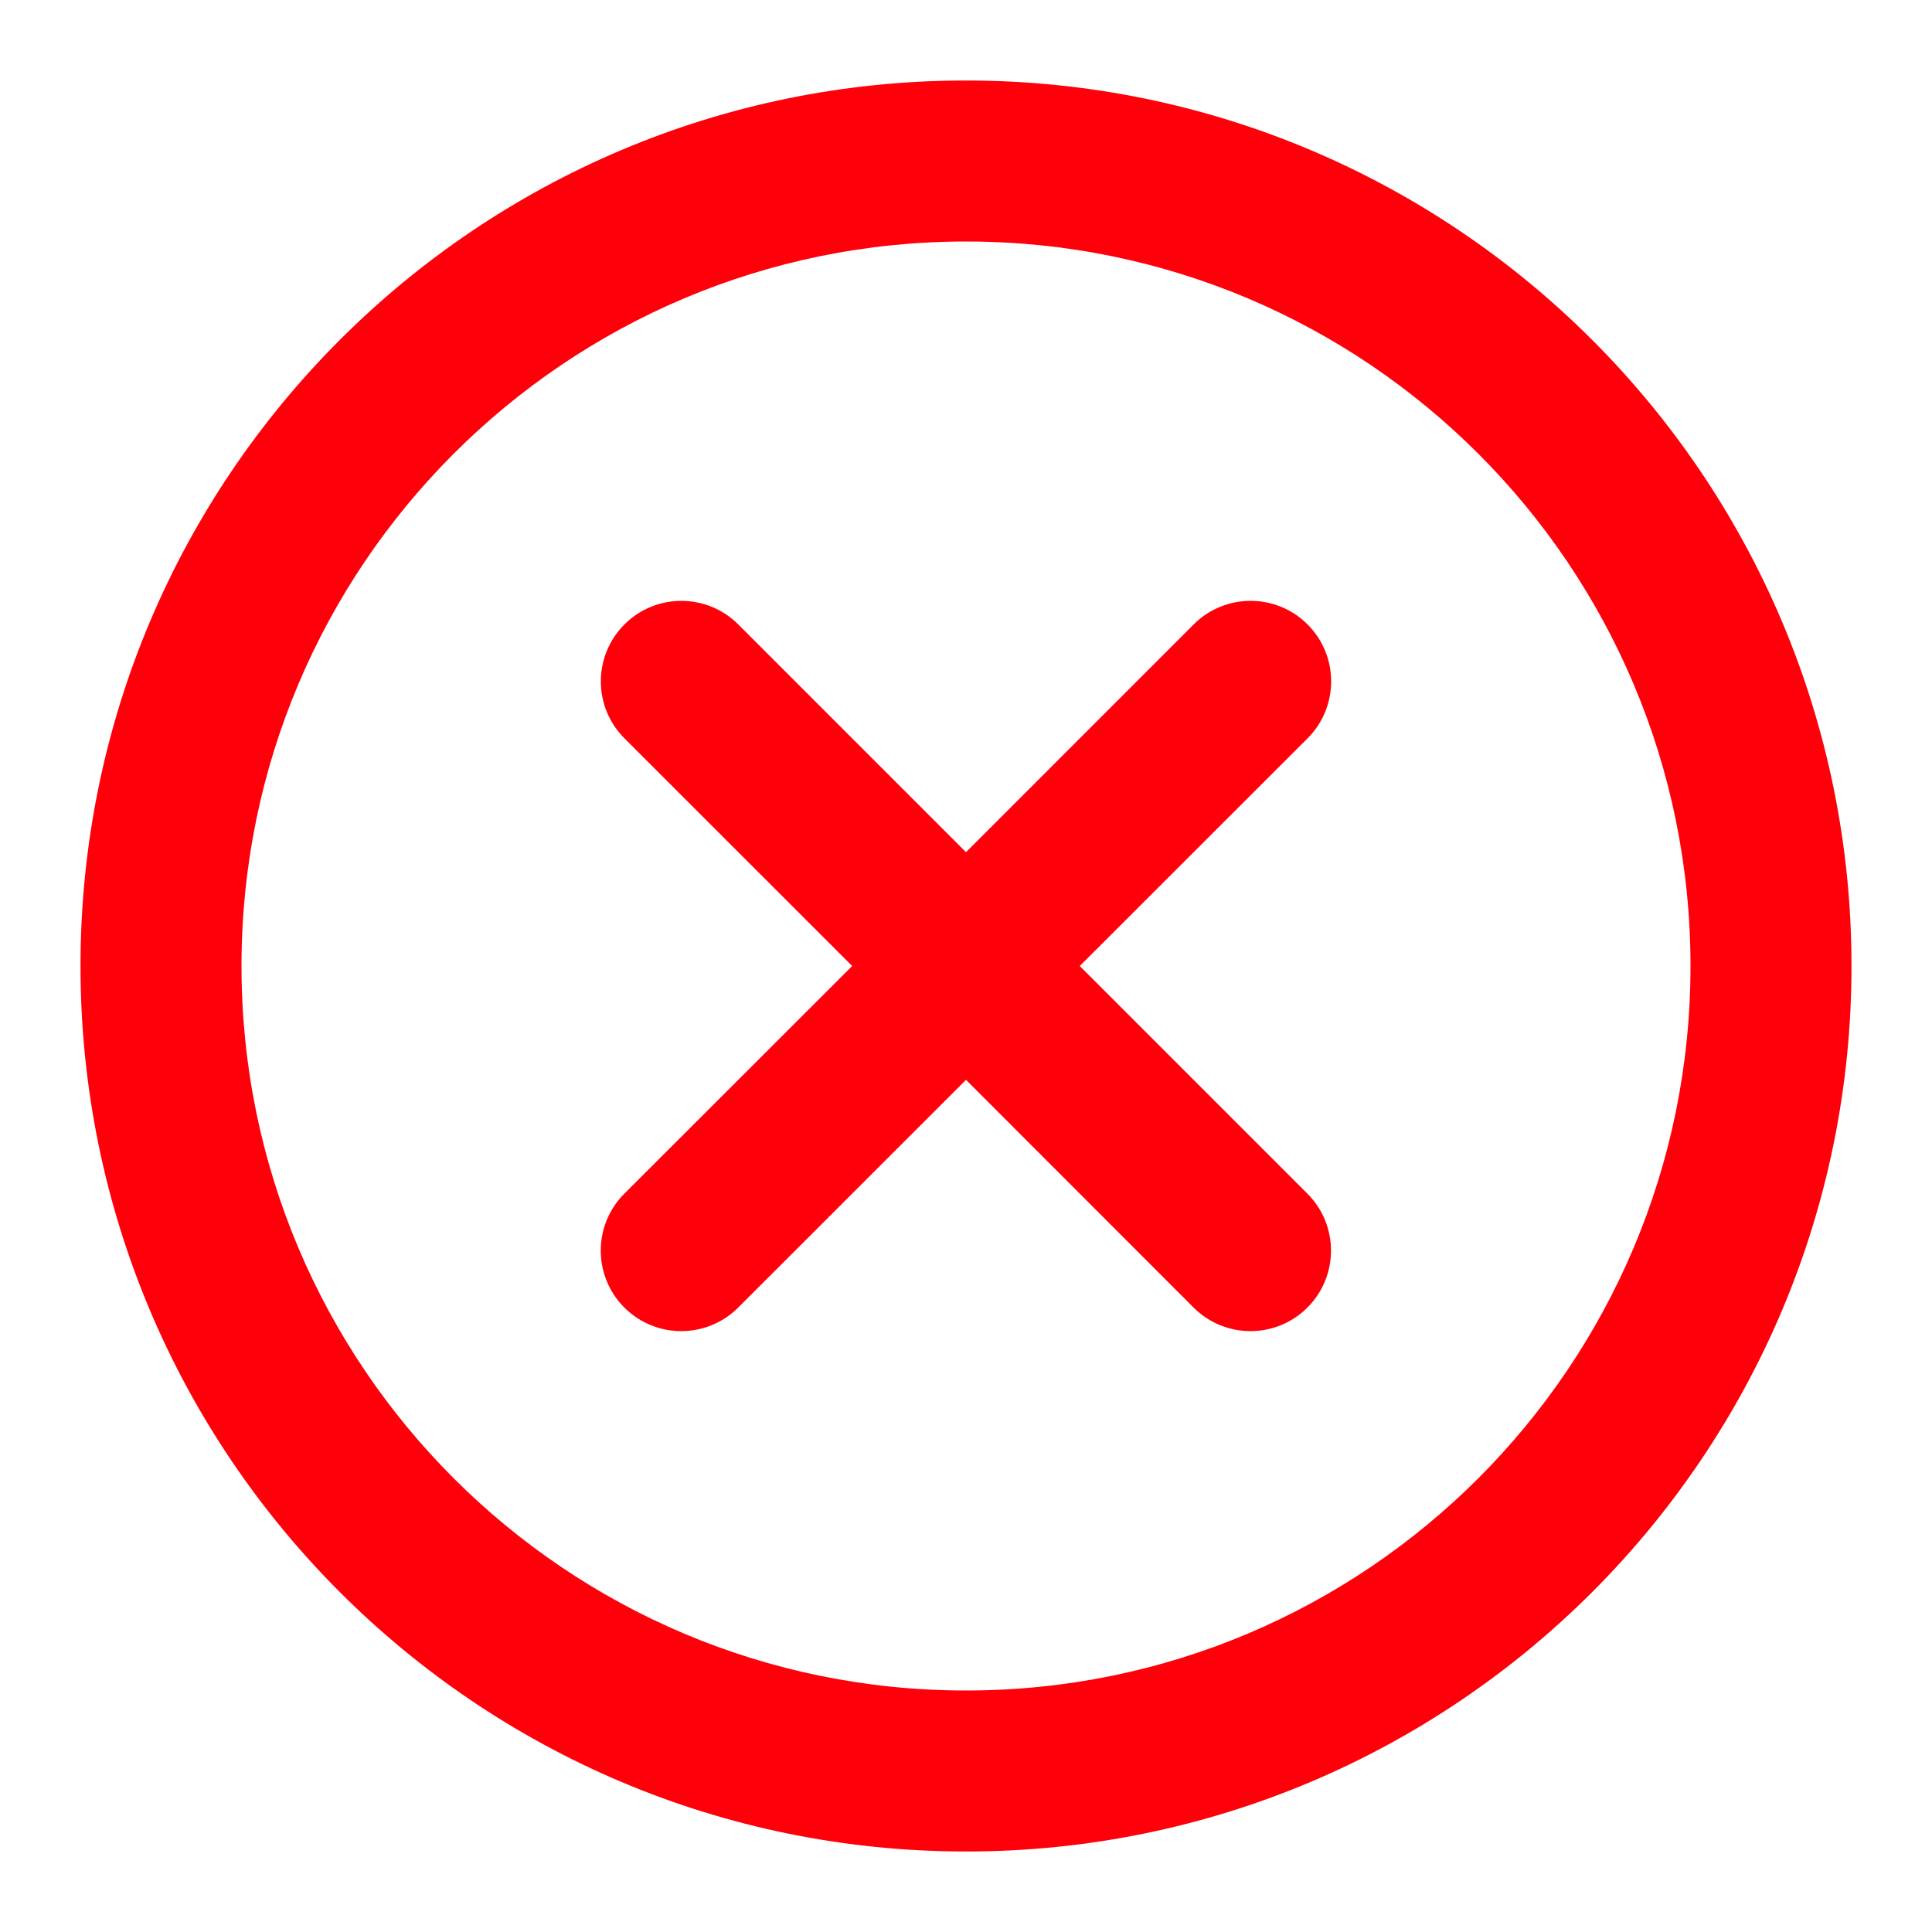
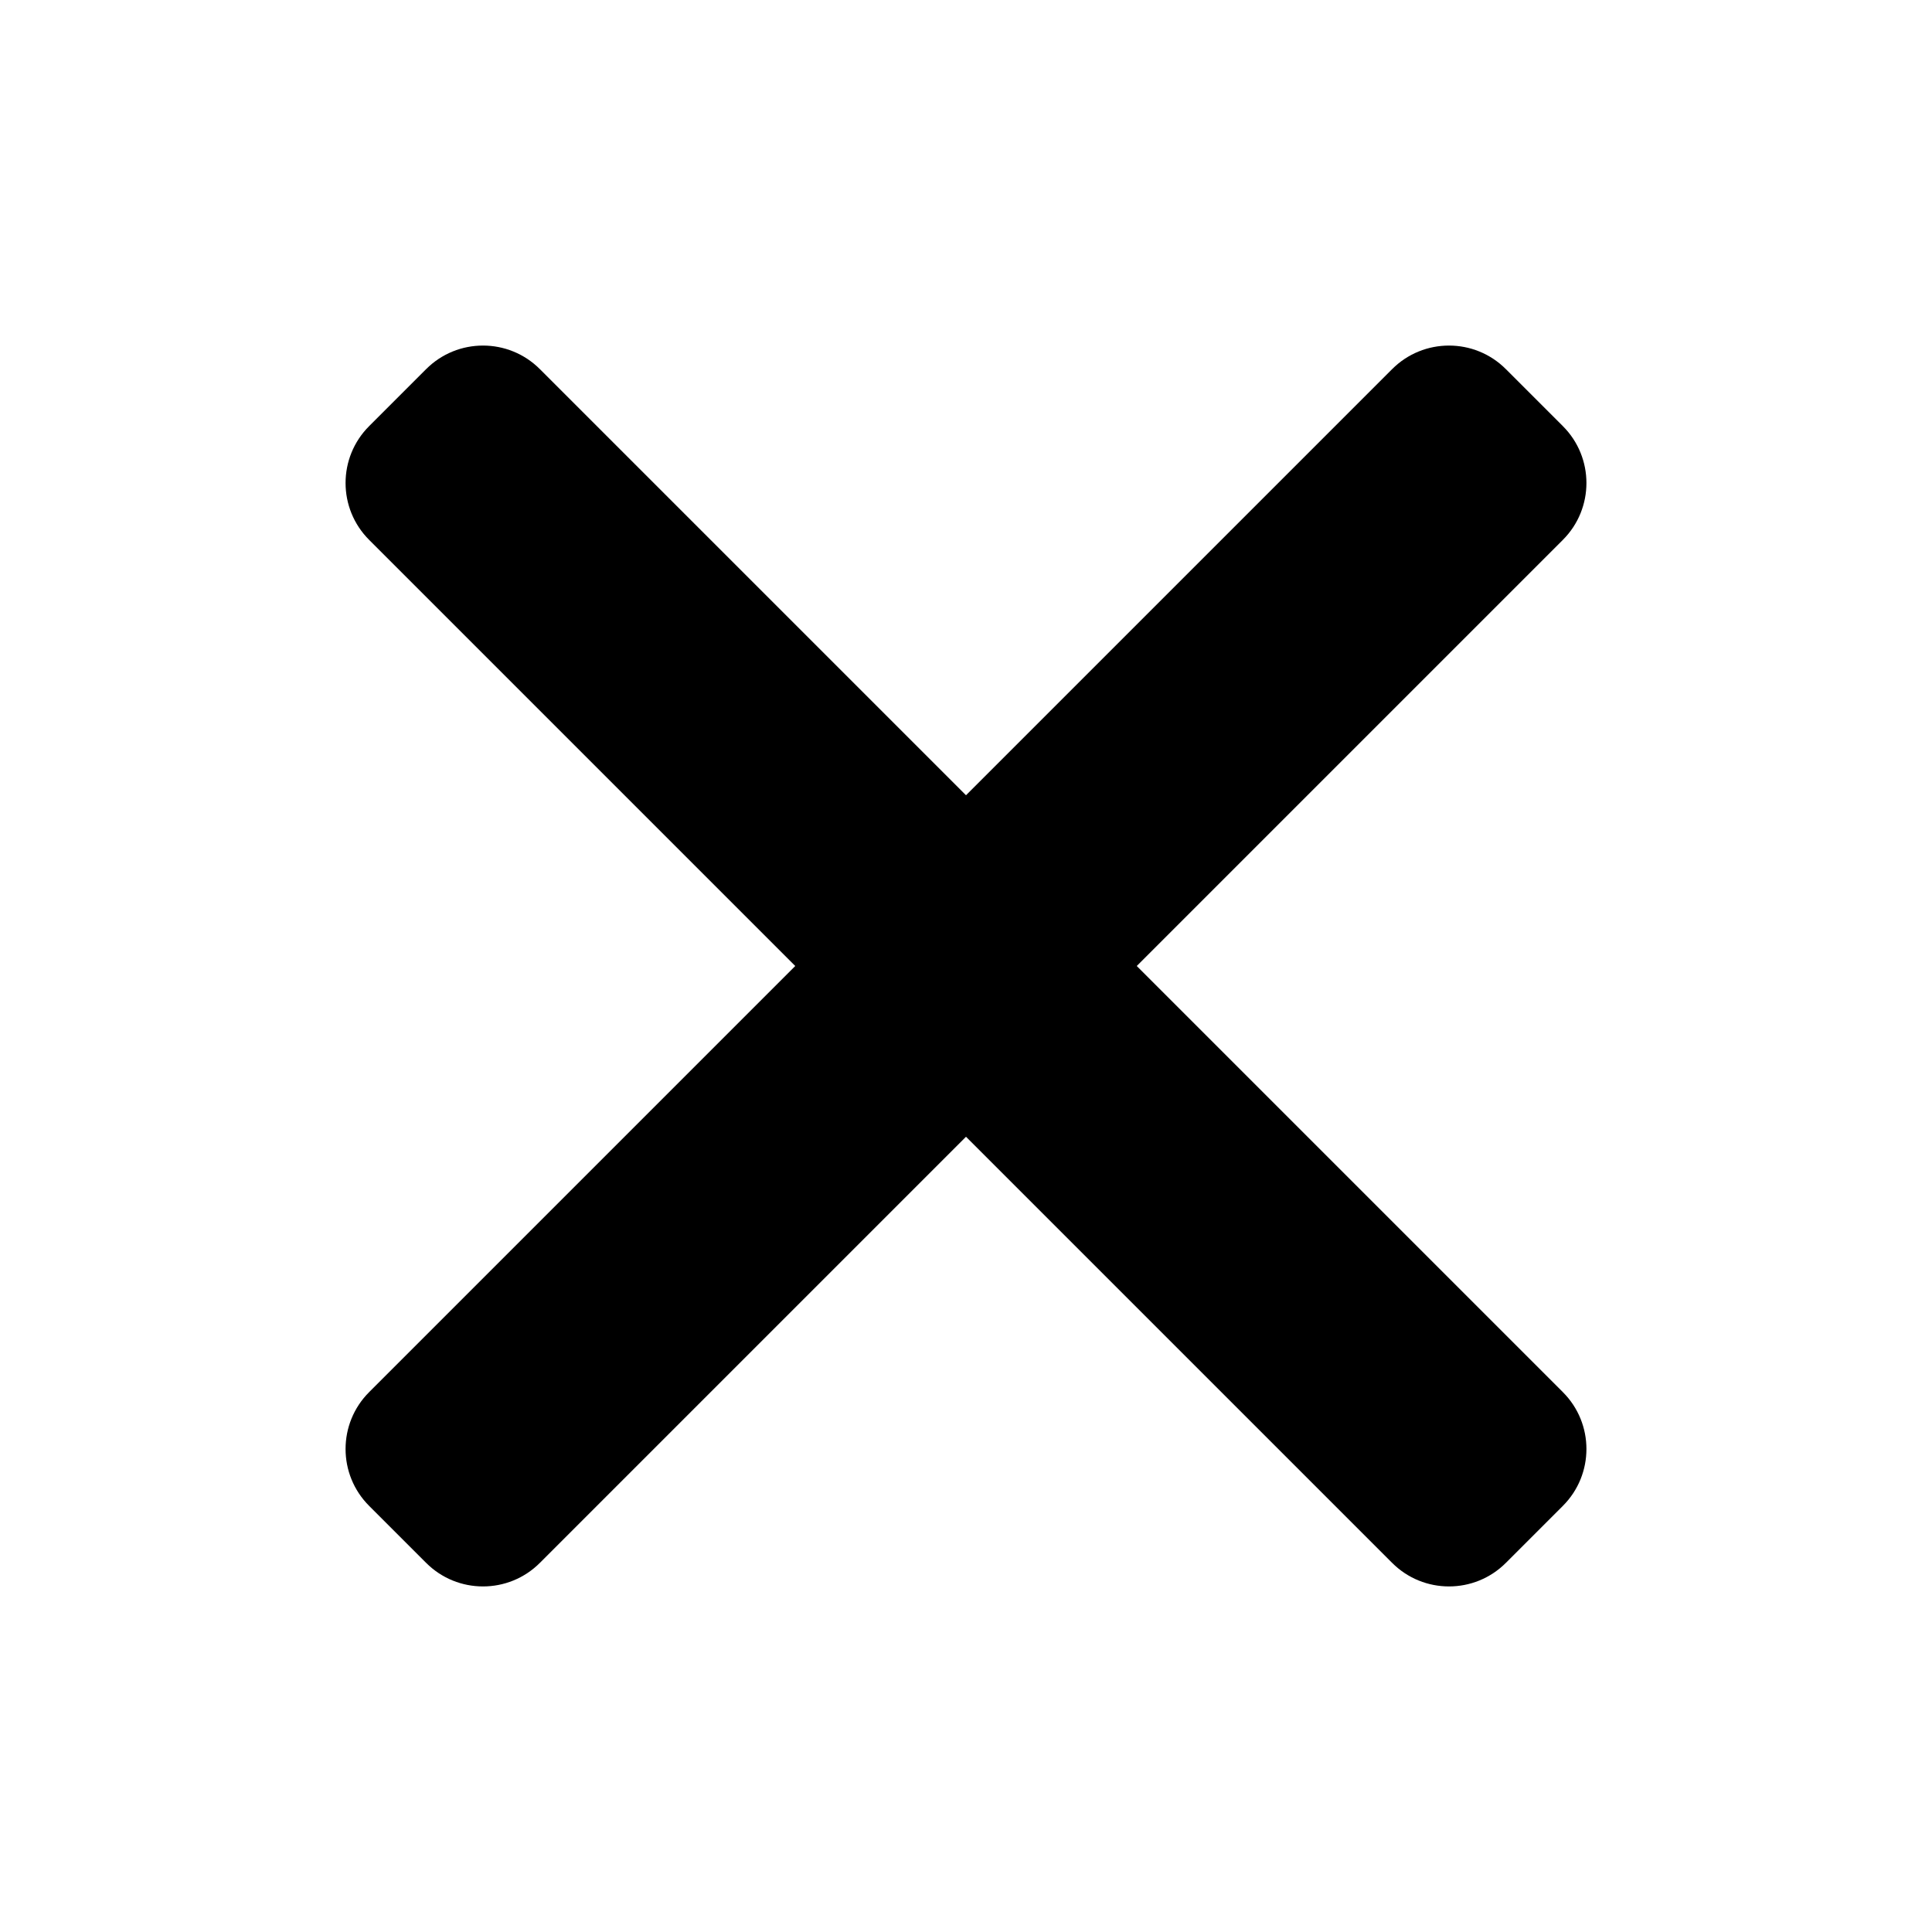
- <svg xmlns="http://www.w3.org/2000/svg" width="24" height="24" fill="none">
-   <path d="M7.757 7.757a1 1 0 0 1 1.414 0L12 10.586l2.828-2.829a1 1 0 1 1 1.415 1.415L13.413 12l2.828 2.828a1 1 0 1 1-1.414 1.415L12 13.414 9.17 16.243a1 1 0 1 1-1.414-1.415L10.586 12 7.757 9.172a1 1 0 0 1 0-1.415Z" fill="#FF000A" />
-   <path fill-rule="evenodd" clip-rule="evenodd" d="M1 12C1 5.925 5.925 1 12 1s11 4.925 11 11-4.925 11-11 11S1 18.075 1 12Zm11-9a9 9 0 1 0 0 18 9 9 0 0 0 0-18Z" fill="#FF000A" />
+ <svg xmlns="http://www.w3.org/2000/svg" width="16" height="16" viewBox="0 0 24 24" fill="none">
+   <path d="M6.707 4.586C6.317 4.195 5.683 4.195 5.293 4.586L4.586 5.293C4.195 5.683 4.195 6.317 4.586 6.707L9.879 12L4.586 17.293C4.195 17.683 4.195 18.317 4.586 18.707L5.293 19.414C5.683 19.805 6.317 19.805 6.707 19.414L12 14.121L17.293 19.414C17.683 19.805 18.317 19.805 18.707 19.414L19.414 18.707C19.805 18.317 19.805 17.683 19.414 17.293L14.121 12L19.414 6.707C19.805 6.317 19.805 5.683 19.414 5.293L18.707 4.586C18.317 4.195 17.683 4.195 17.293 4.586L12 9.879L6.707 4.586Z" fill="currentColor" />
</svg>
